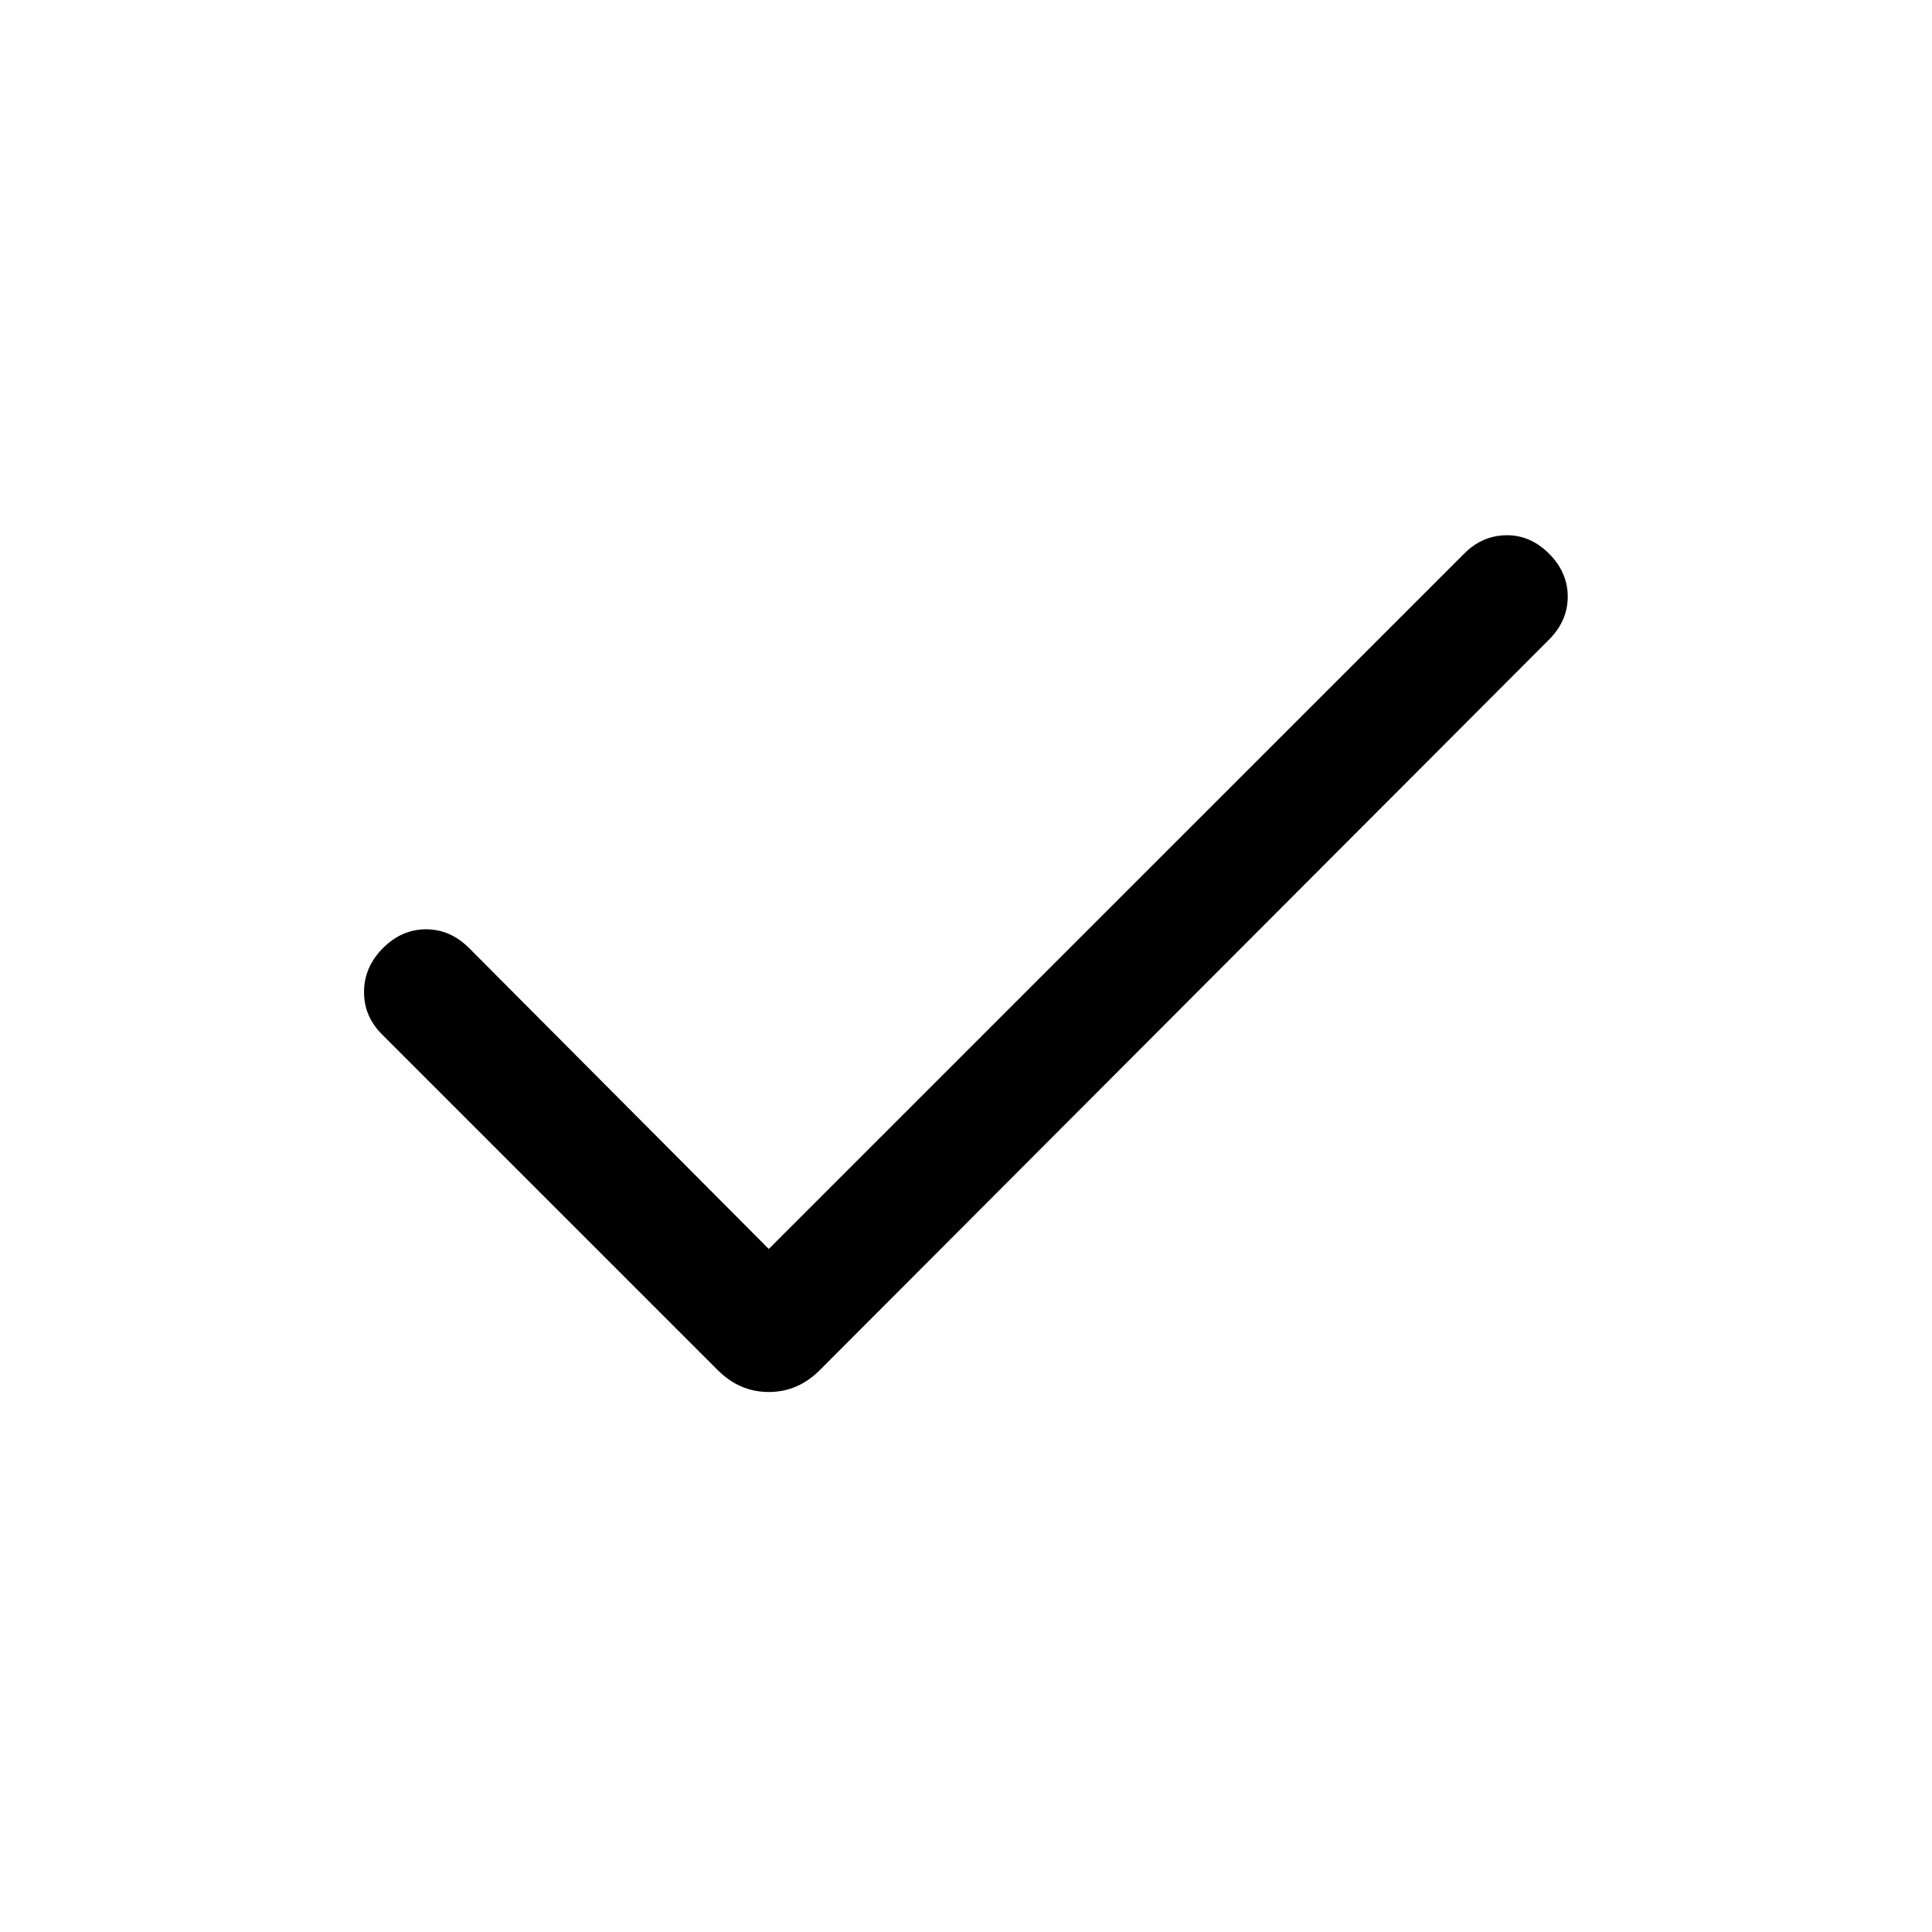
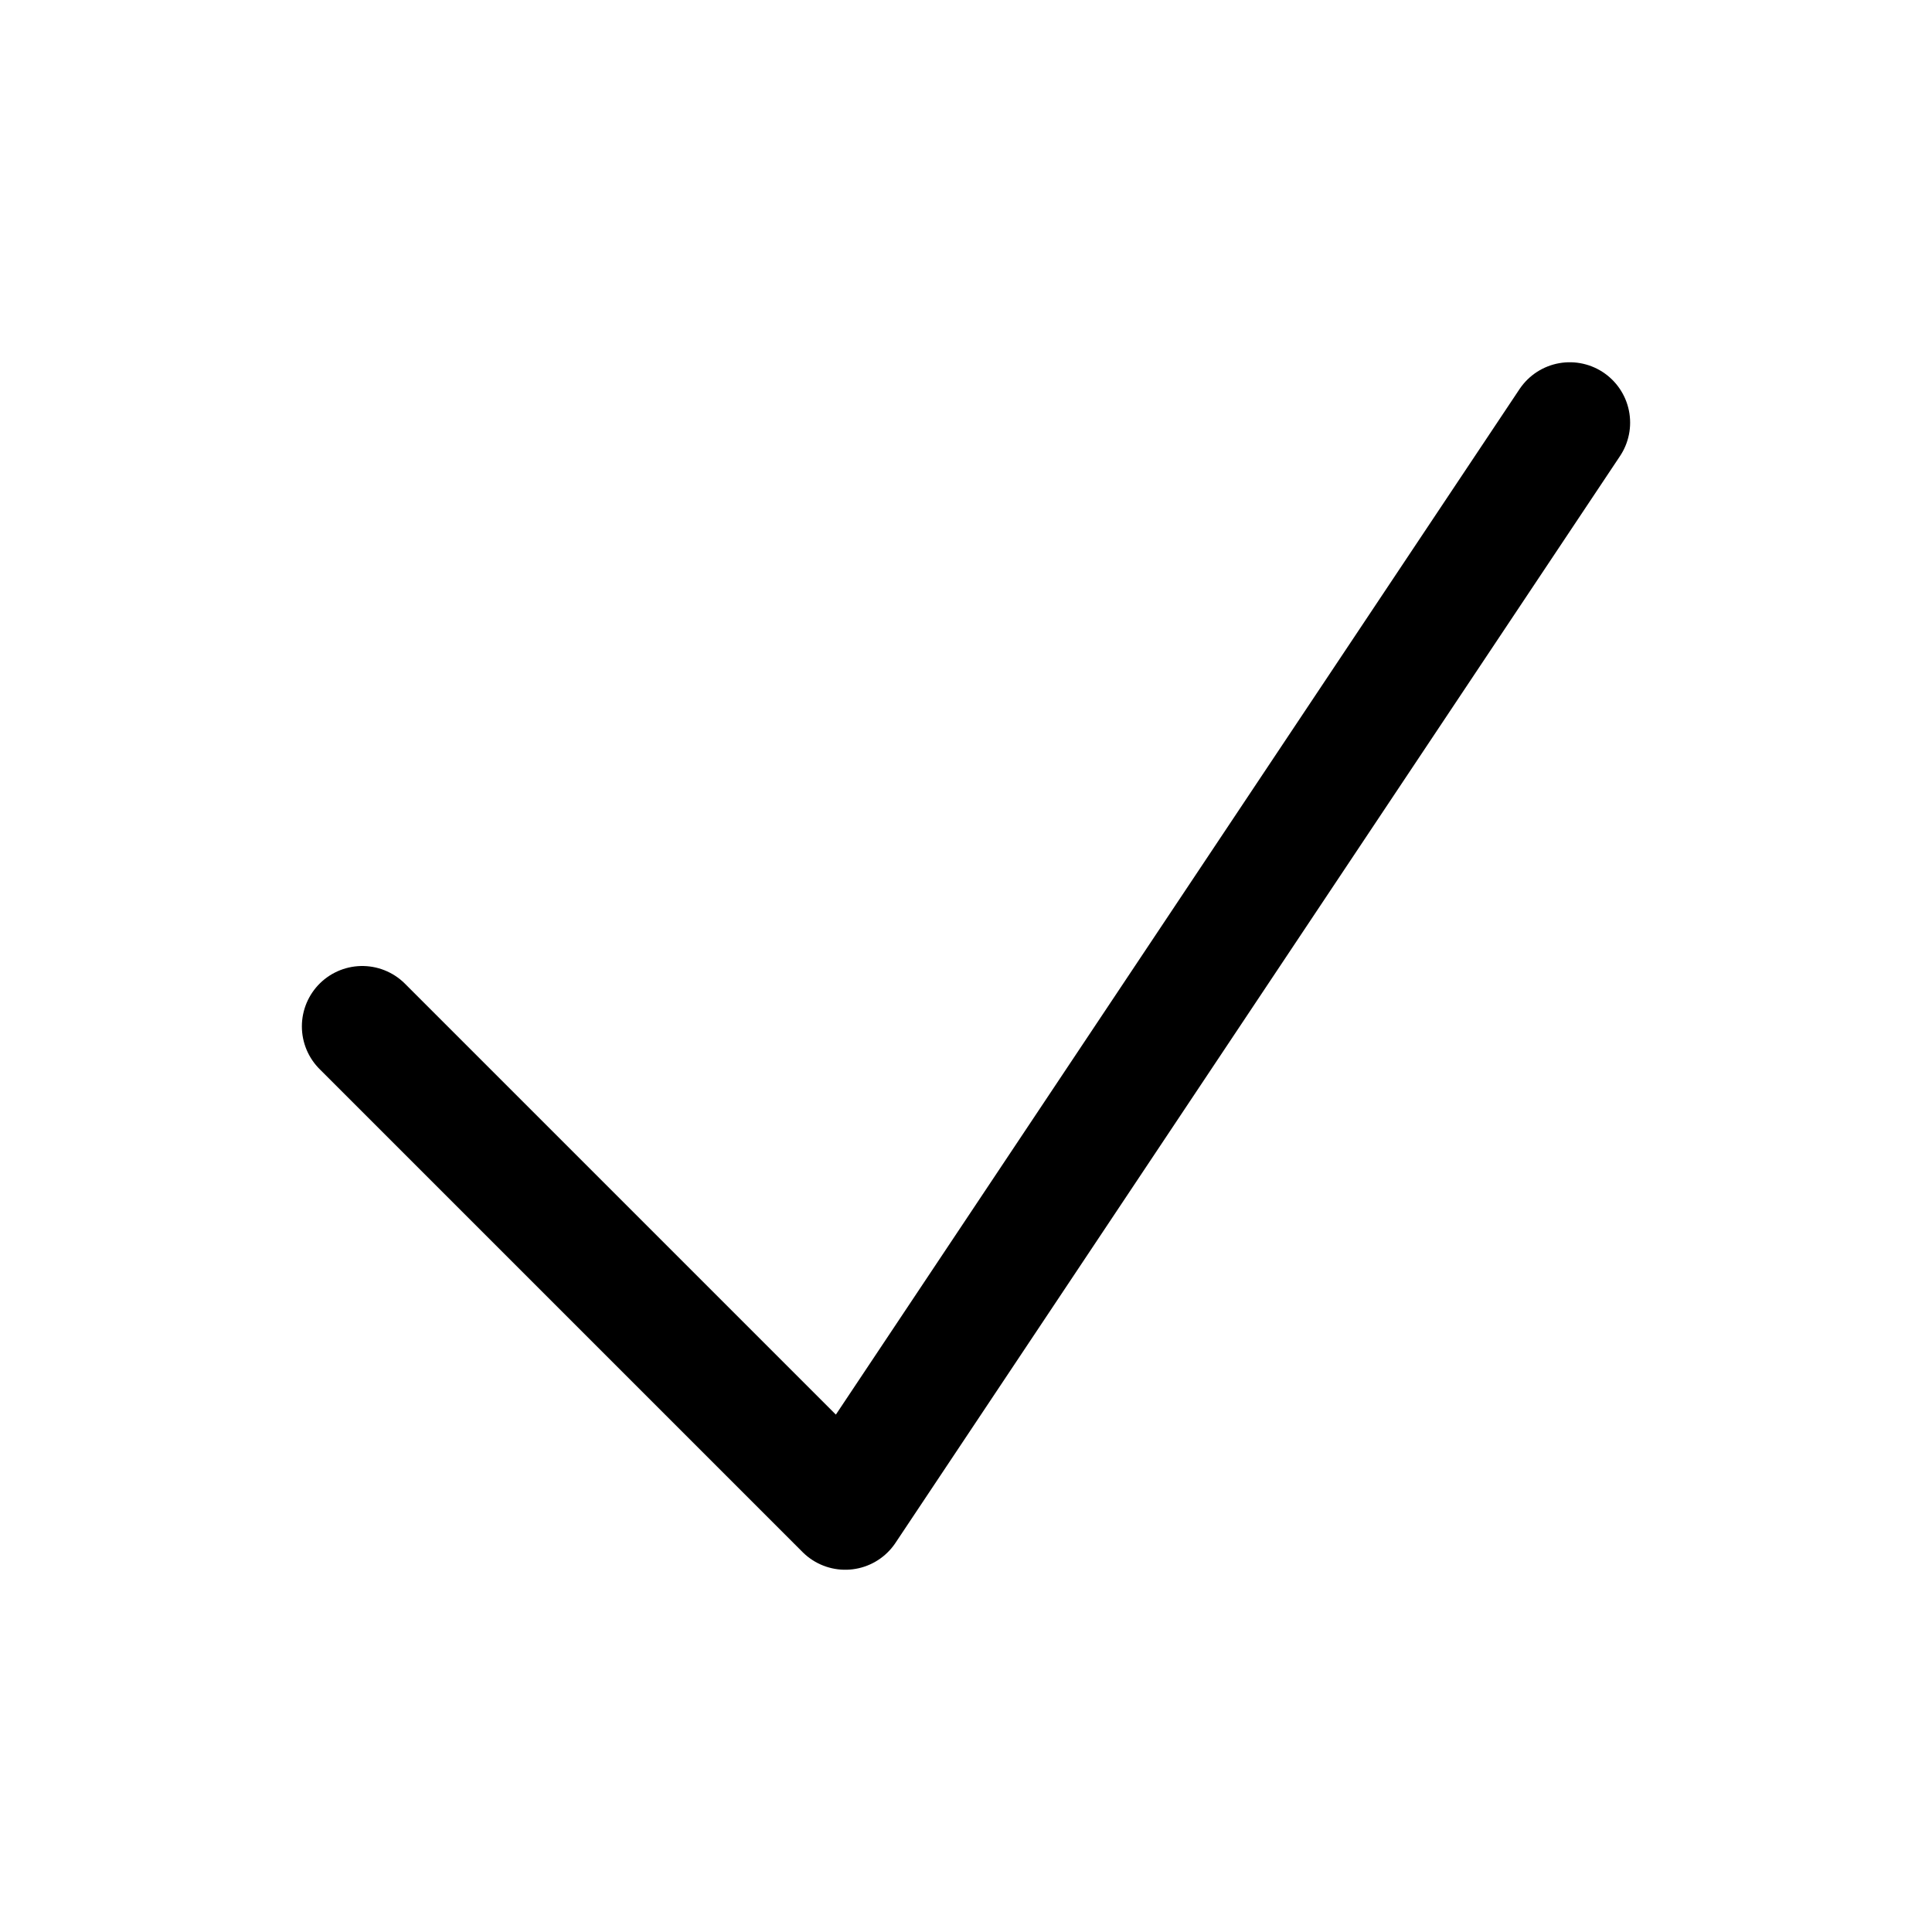
- <svg xmlns="http://www.w3.org/2000/svg" viewBox="0 0 24 24">
-   <path d="M9.55 15.515L18.189 6.877C18.337 6.728 18.511 6.652 18.71 6.649C18.91 6.646 19.087 6.722 19.242 6.877C19.397 7.032 19.475 7.21 19.475 7.412C19.475 7.613 19.397 7.791 19.242 7.946L10.183 17.021C10.002 17.202 9.791 17.292 9.55 17.292C9.309 17.292 9.098 17.202 8.917 17.021L4.742 12.846C4.594 12.697 4.52 12.521 4.522 12.316C4.524 12.112 4.603 11.932 4.758 11.777C4.913 11.622 5.091 11.544 5.292 11.544C5.494 11.544 5.672 11.622 5.827 11.777L9.55 15.515Z" />
+ <svg xmlns="http://www.w3.org/2000/svg" fill="none" viewBox="0 0 24 24" stroke-width="1.5" stroke="currentColor" aria-hidden="true" data-slot="icon">
+   <path stroke-linecap="round" stroke-linejoin="round" d="m4.5 12.75 6 6 9-13.5" />
</svg>
